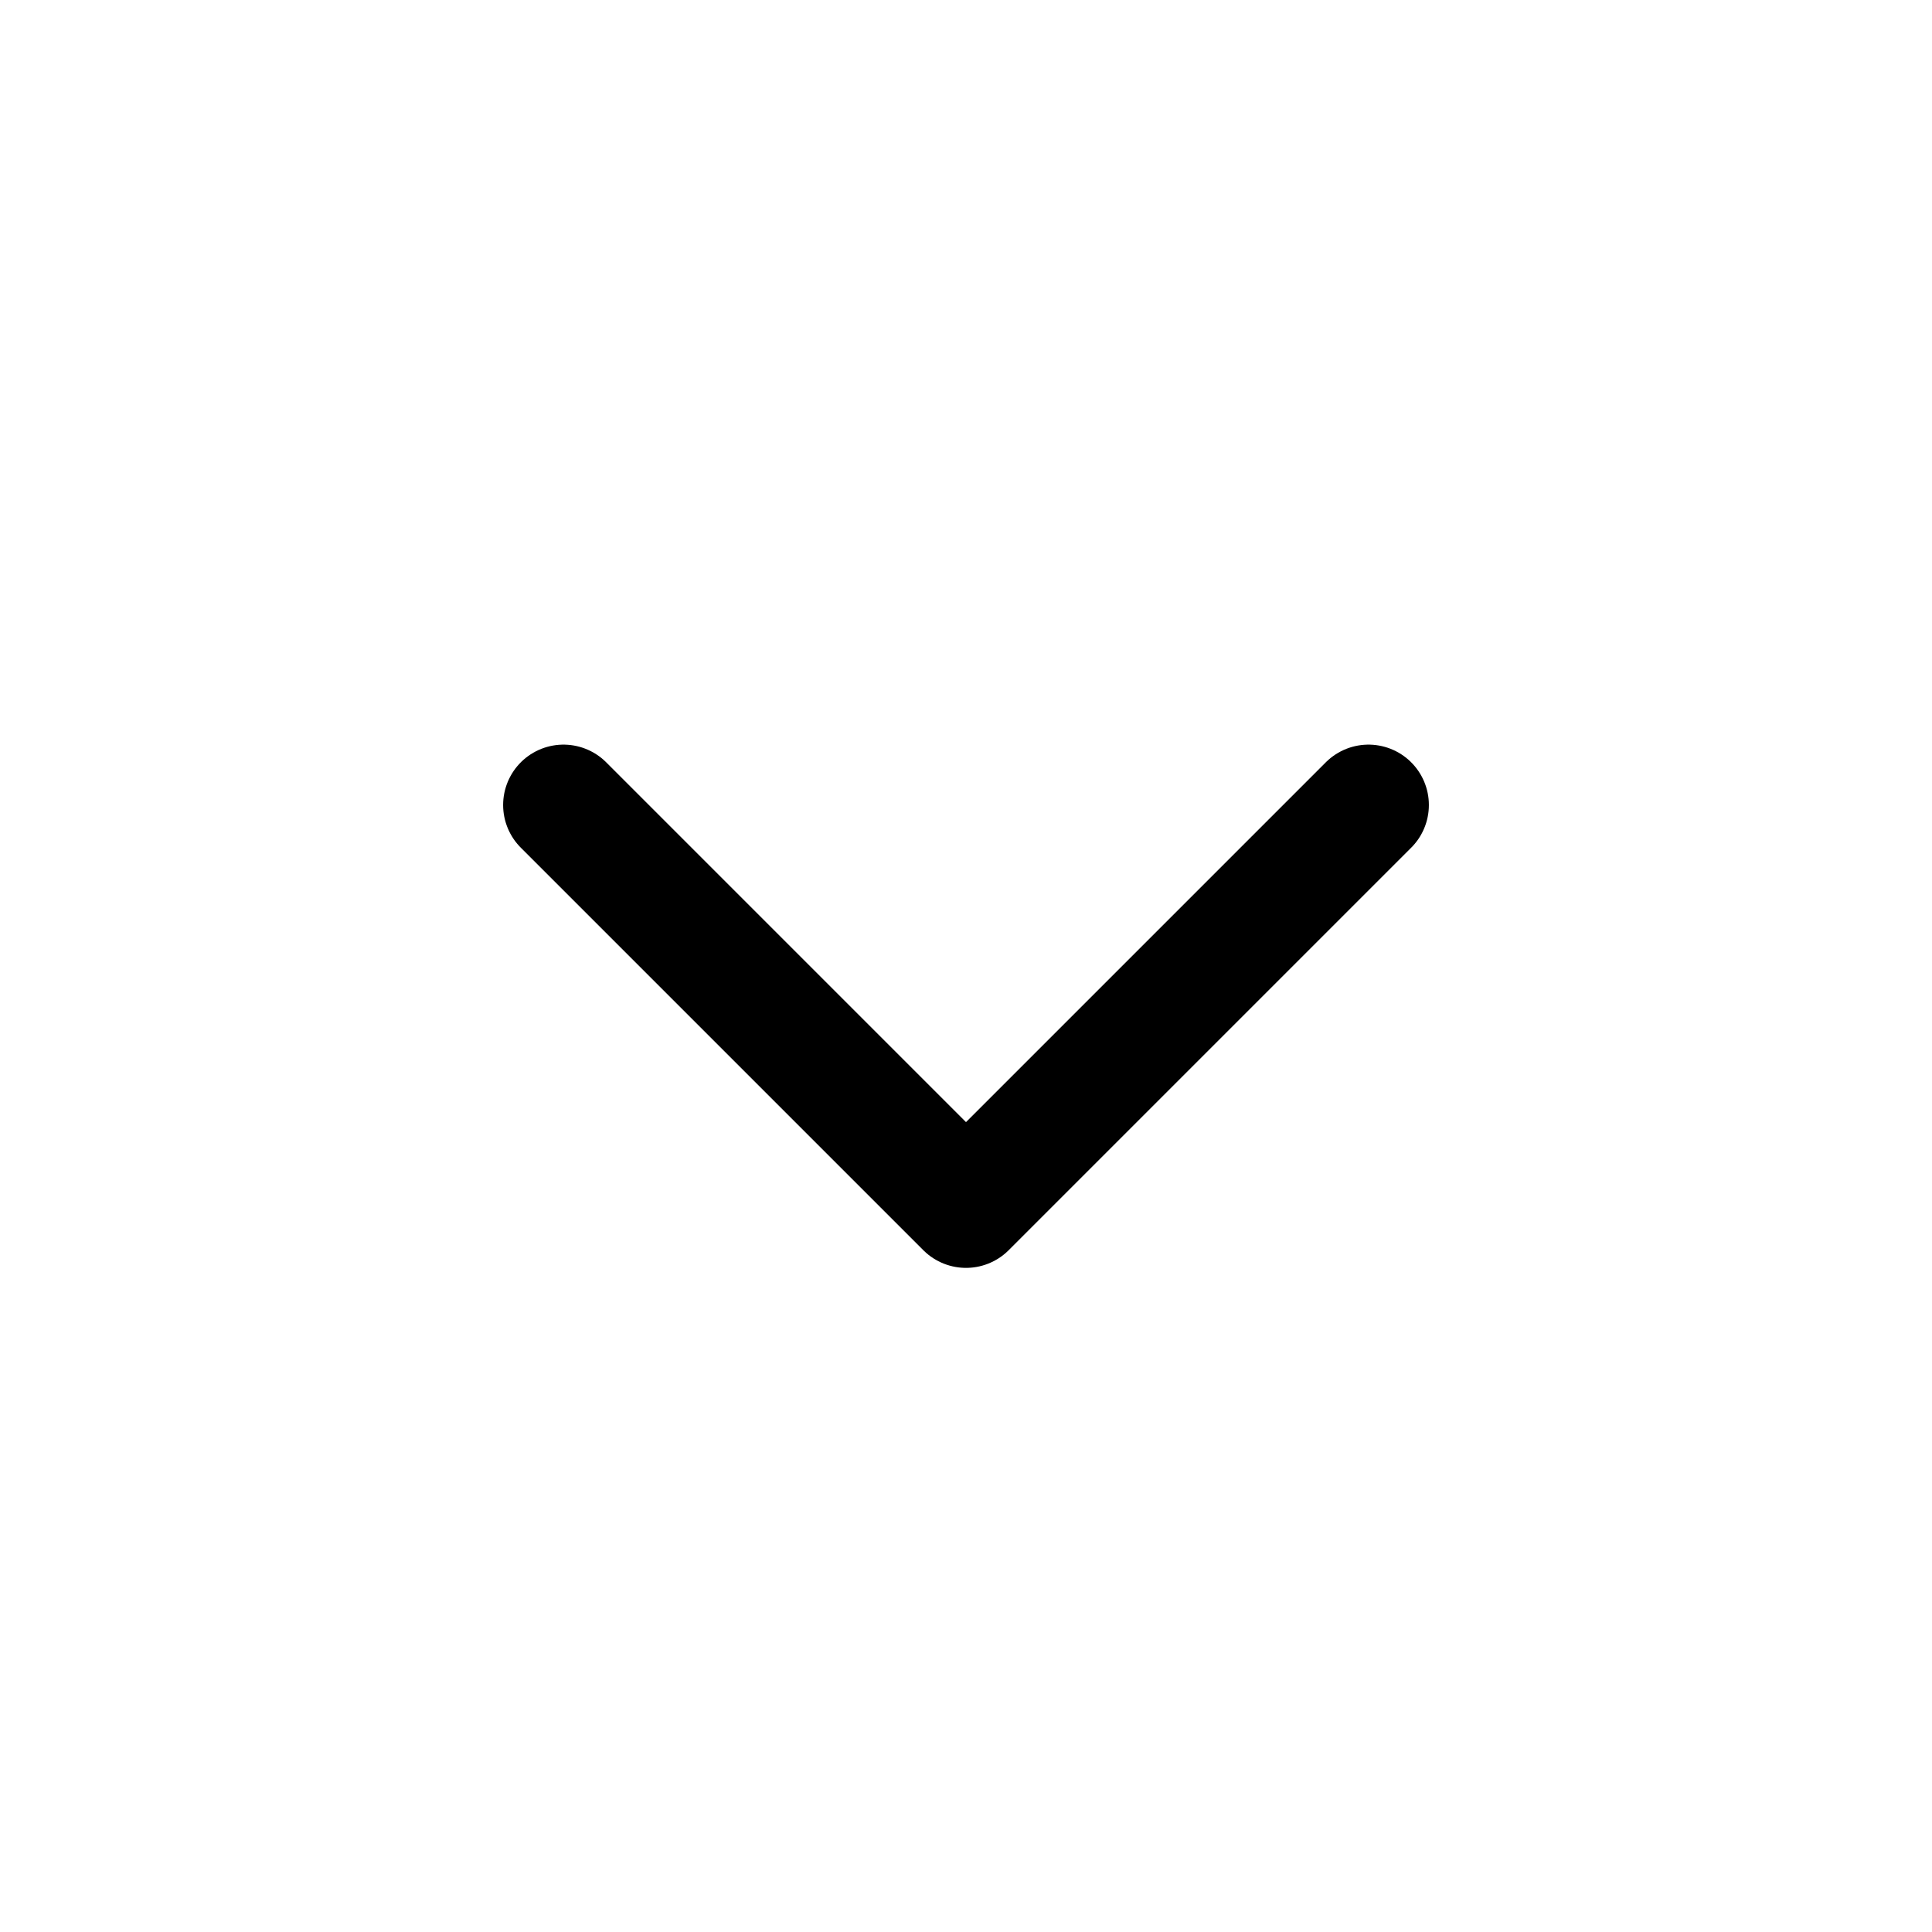
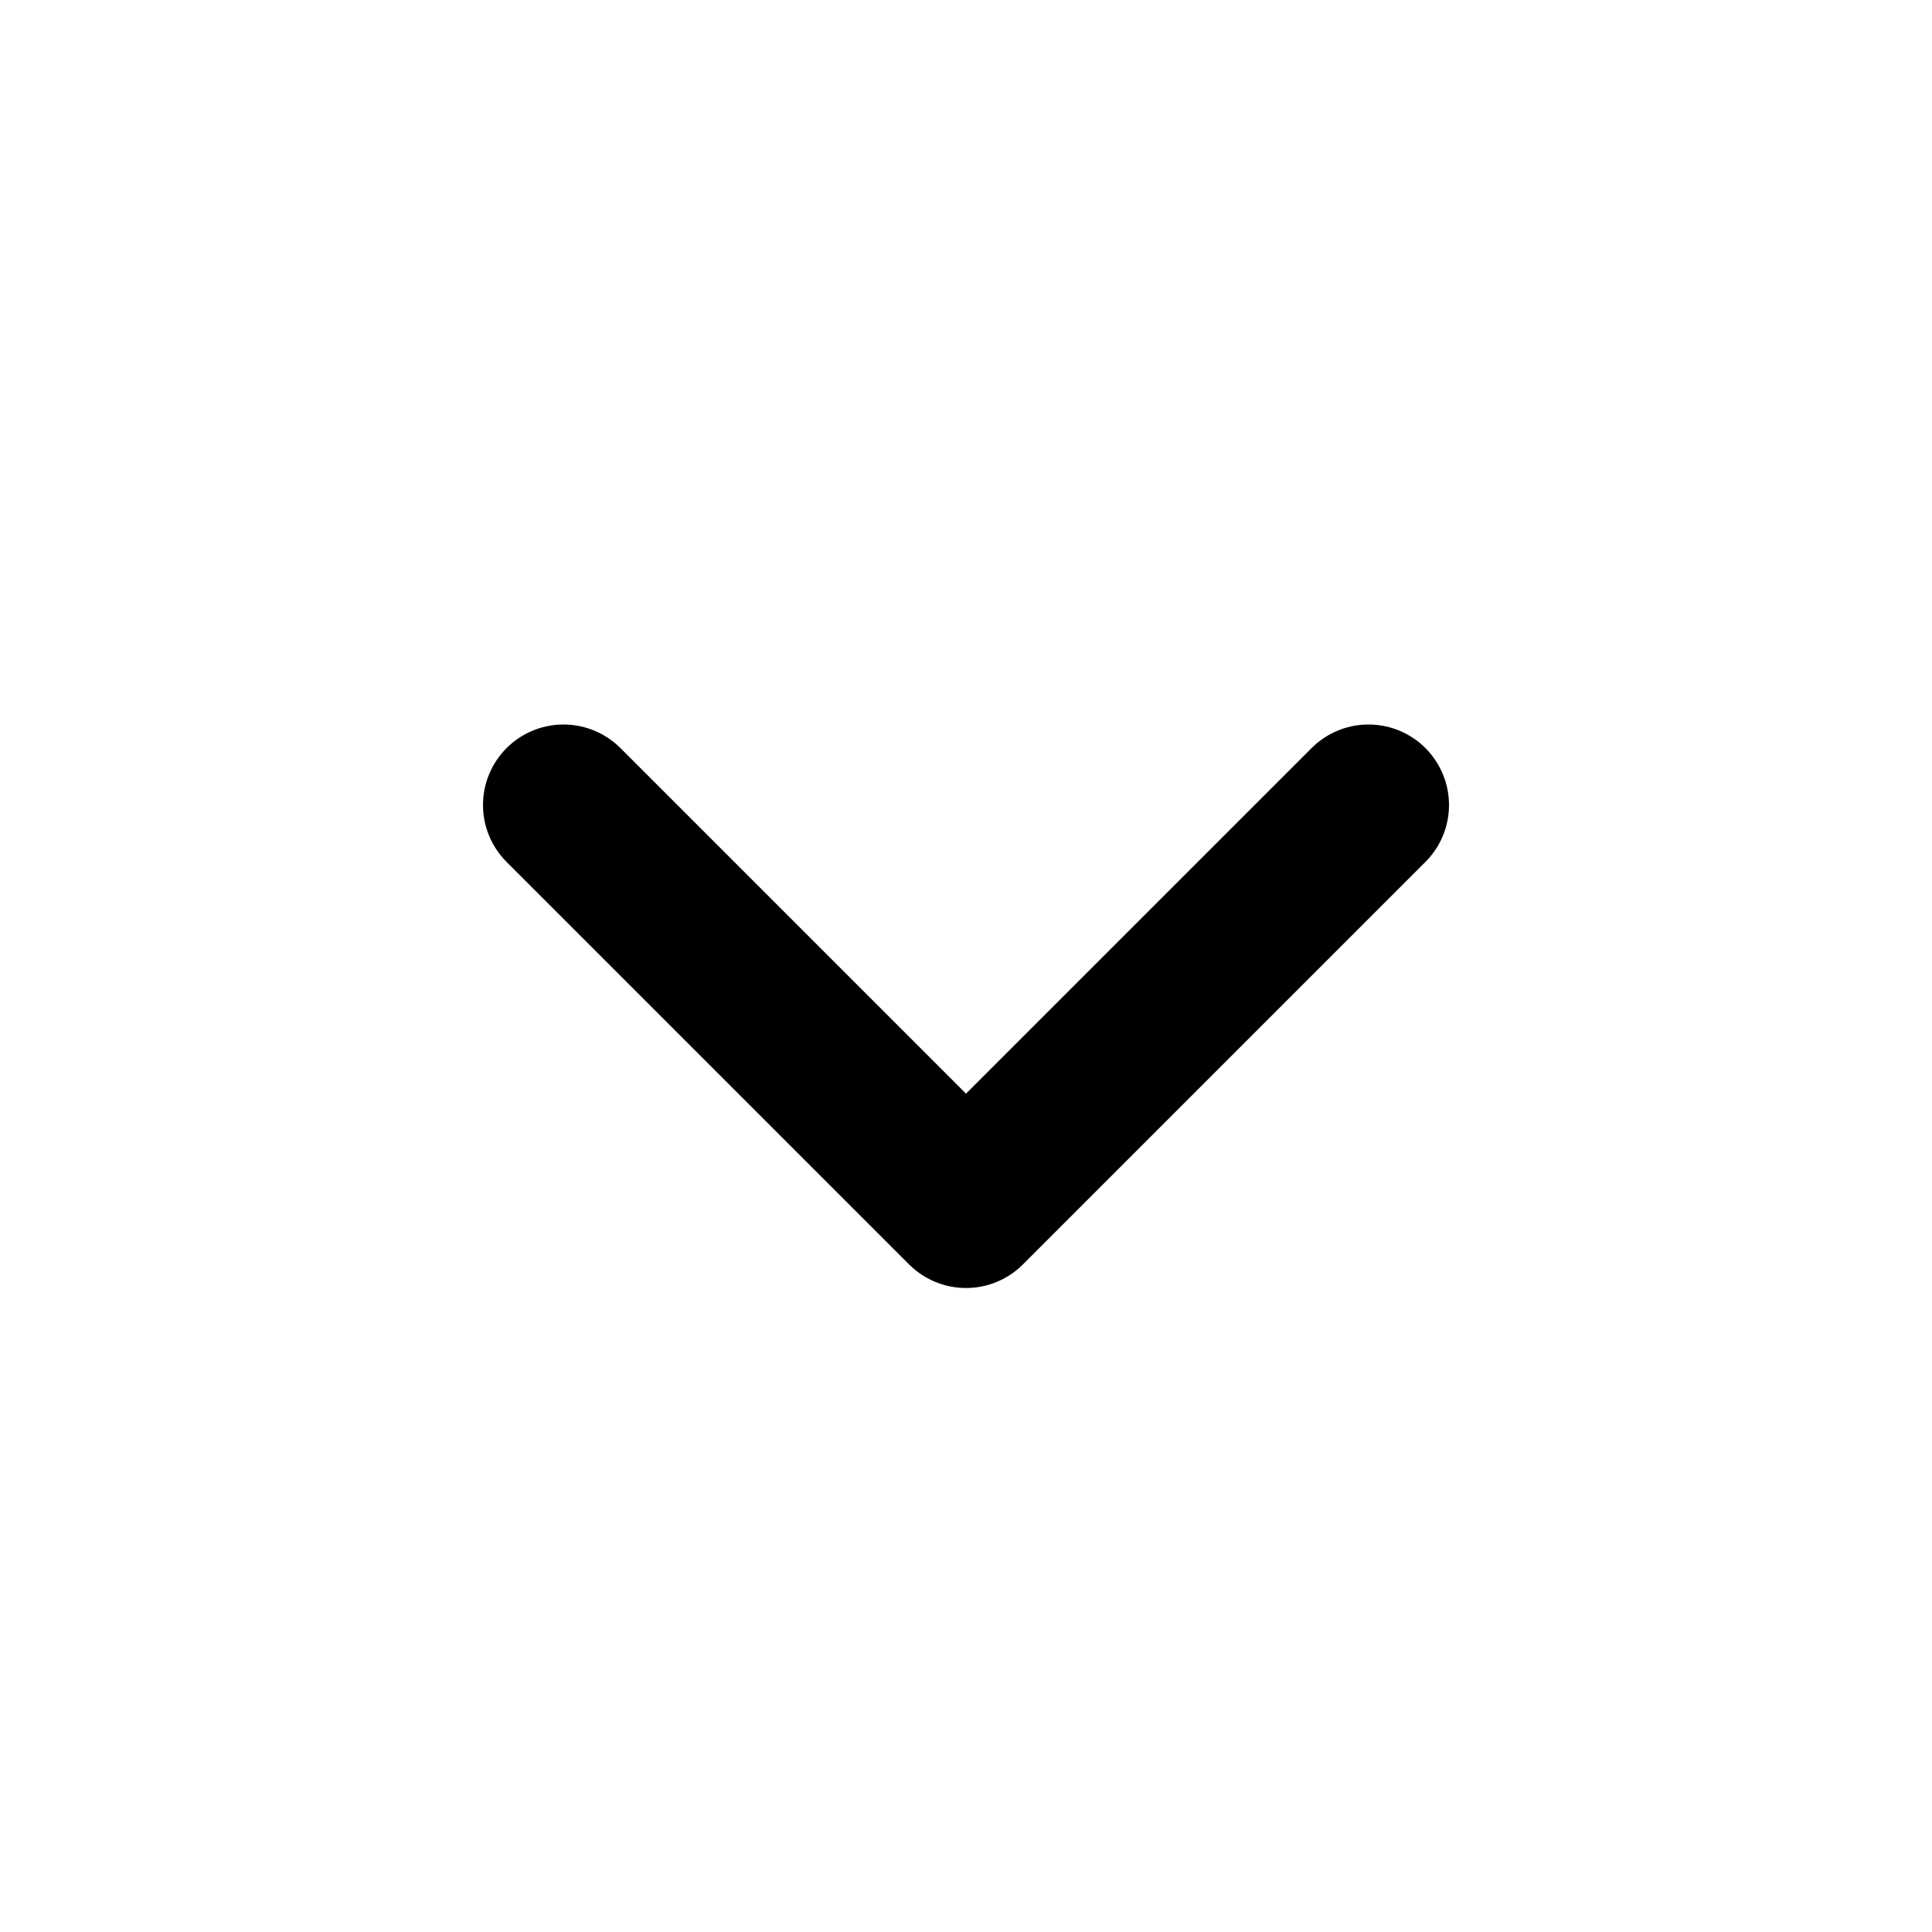
<svg xmlns="http://www.w3.org/2000/svg" width="24" height="24" viewBox="0 0 24 24" fill="none">
-   <path d="M7 10L12 15L17 10" stroke="currentColor" stroke-width="1.5" stroke-linecap="round" stroke-linejoin="round" />
+   <path d="M7 10L12 15L17 10" stroke="currentColor" stroke-width="2" stroke-linecap="round" stroke-linejoin="round" />
</svg>
